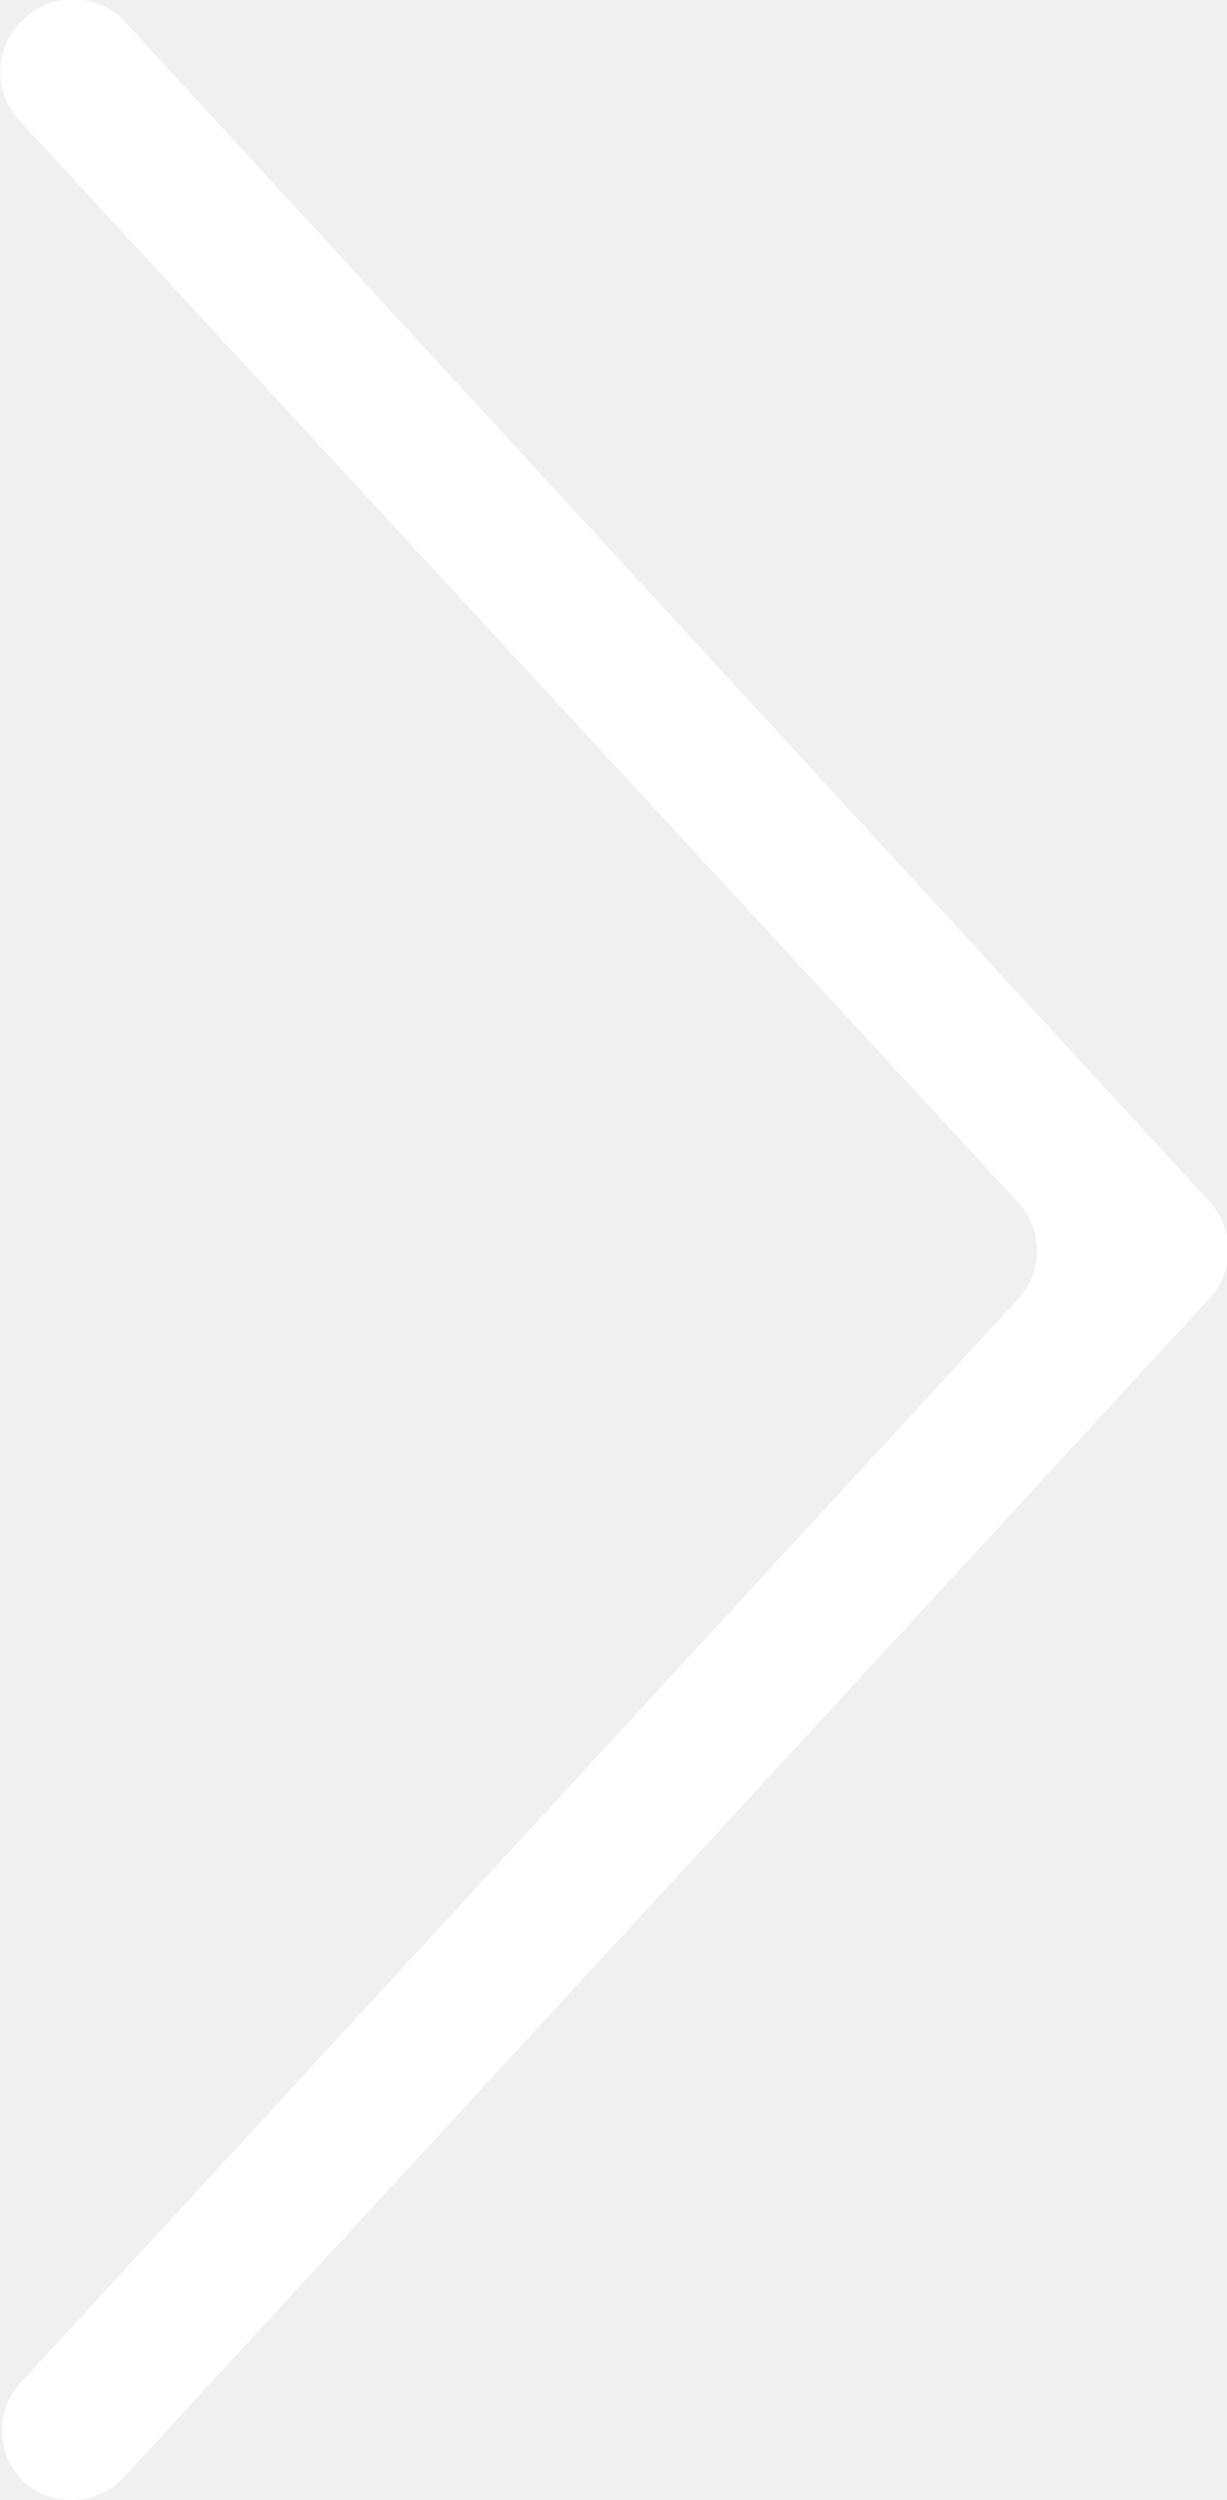
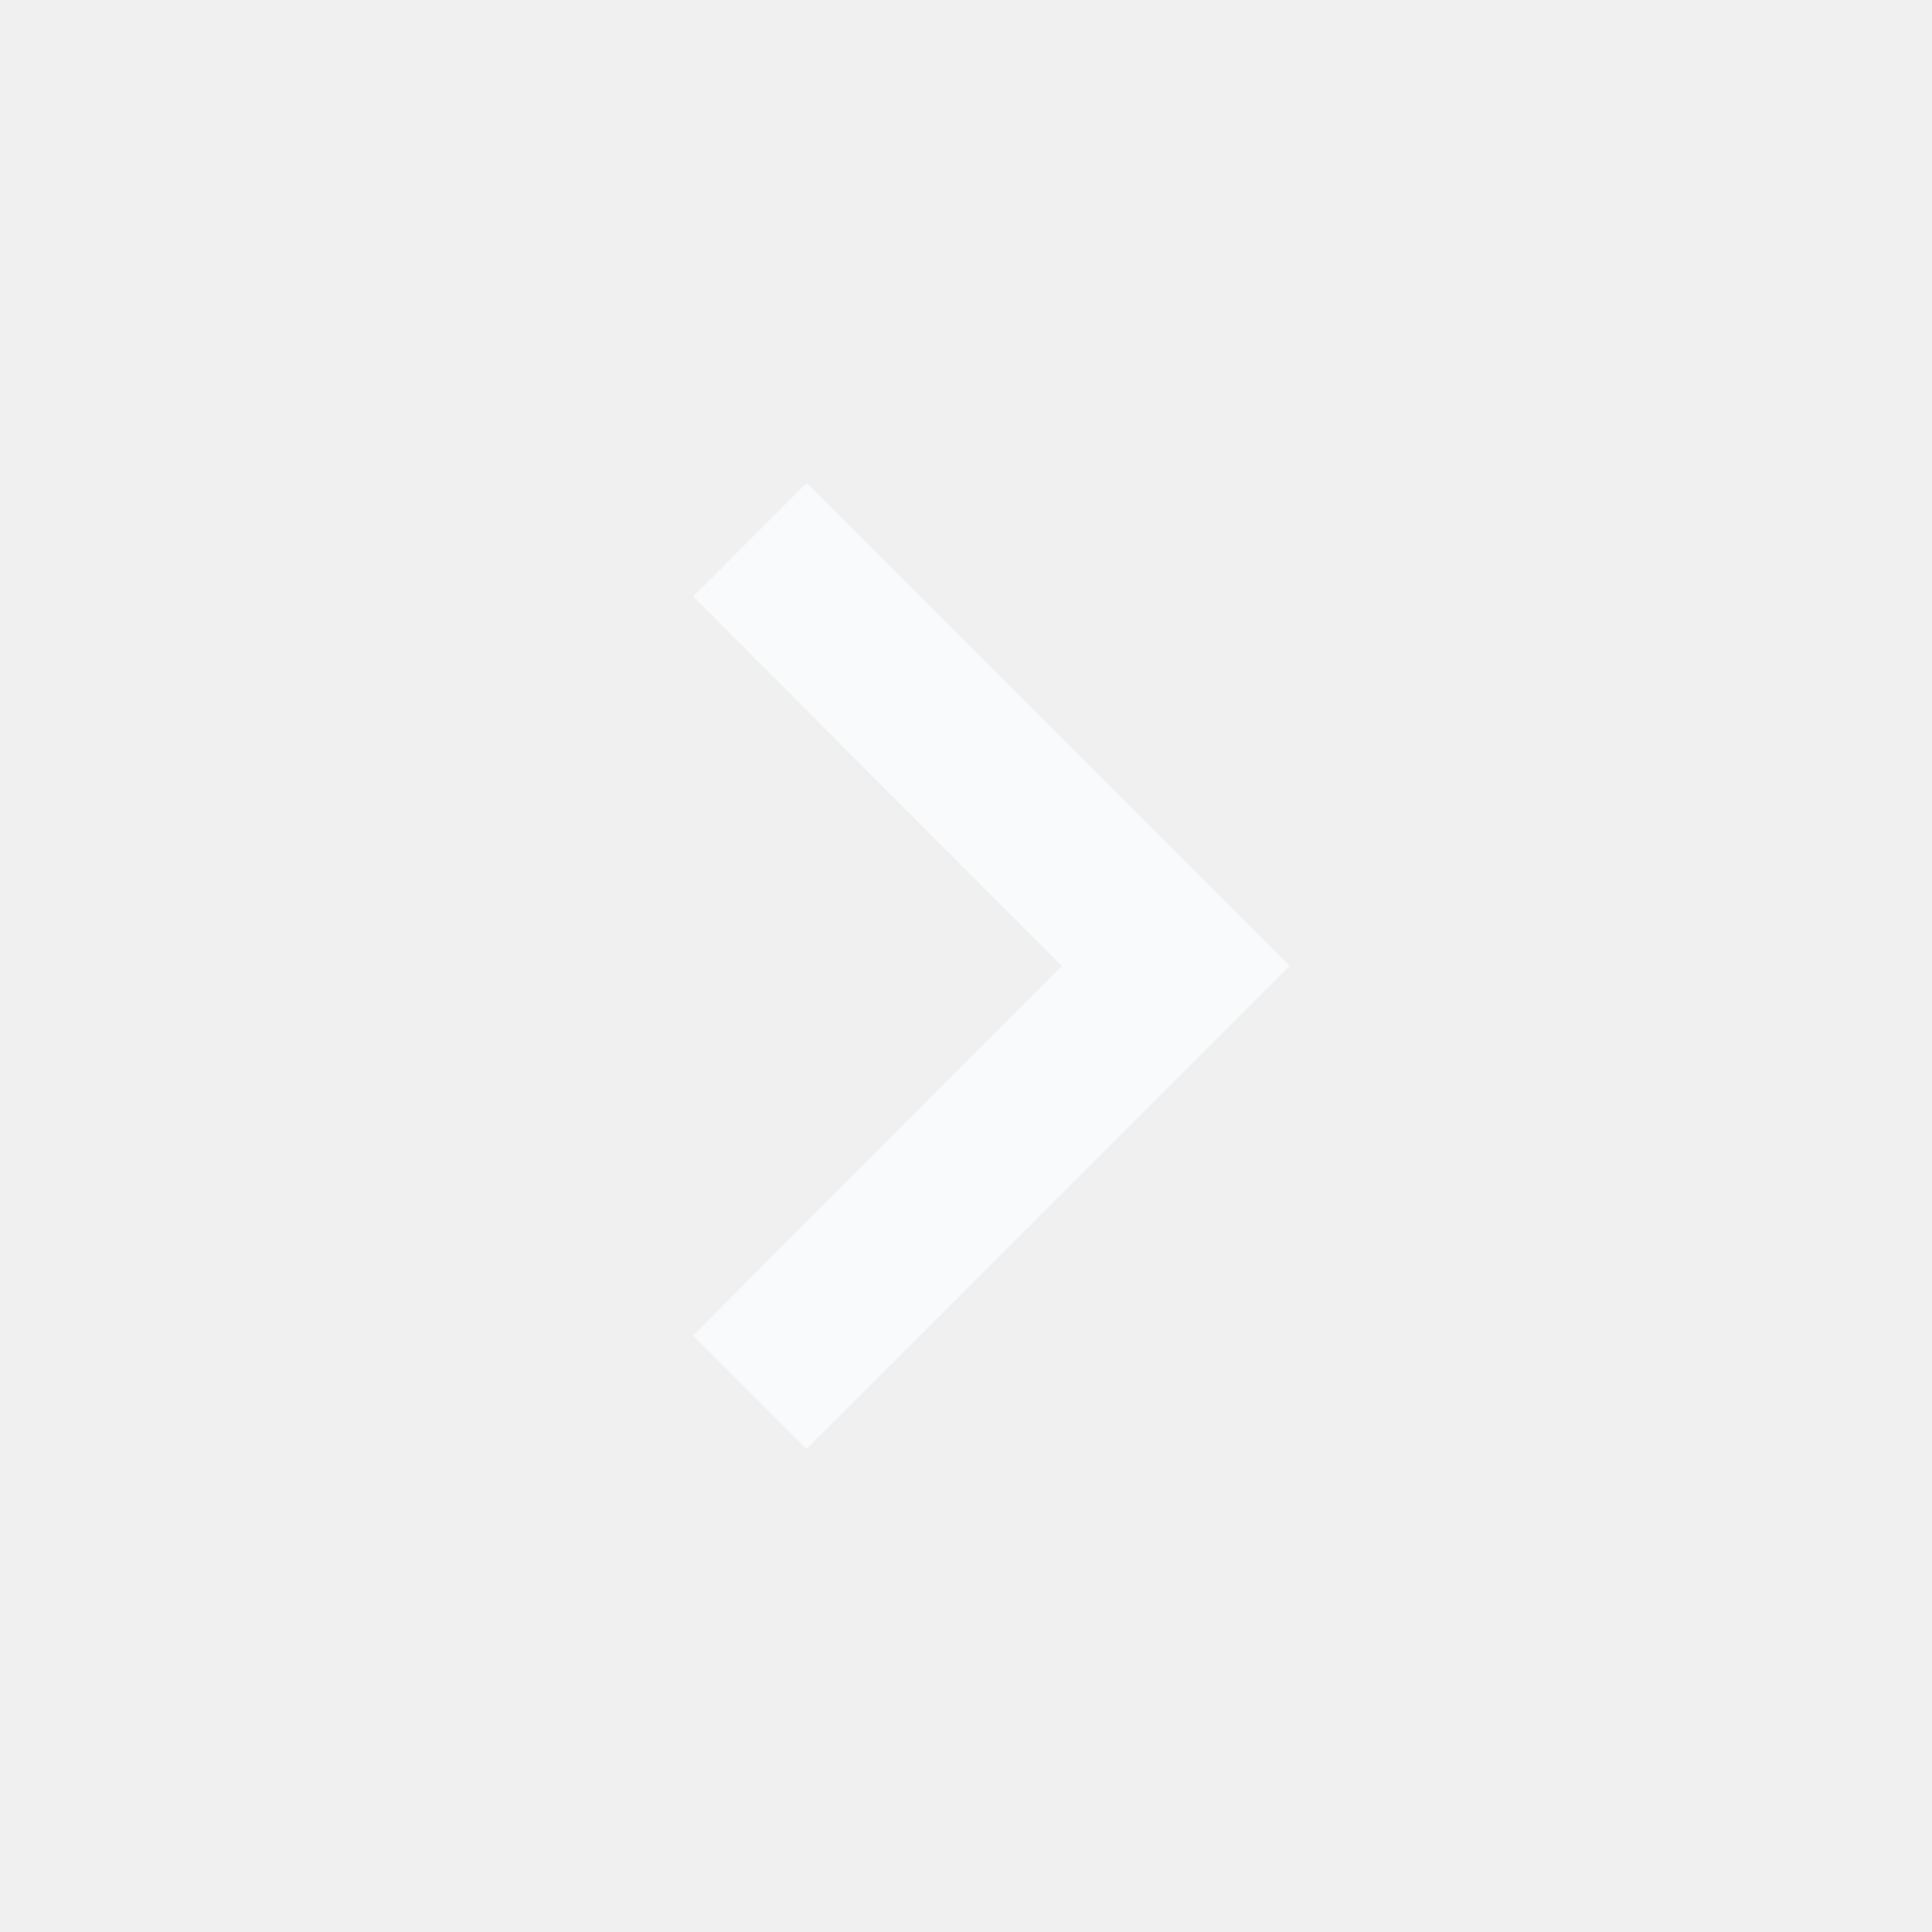
- <svg xmlns="http://www.w3.org/2000/svg" viewBox="0 0 17.24 35.14">
-   <defs>
-     <style>.cls-1{fill:#fff;}</style>
-   </defs>
-   <g id="레이어_2" data-name="레이어 2">
-     <g id="Layer_1" data-name="Layer 1">
-       <path class="cls-1" d="M.31,34.86h0a1,1,0,0,1,0-1.39l14-15.21a1,1,0,0,0,0-1.36L.26,1.68A1,1,0,0,1,.31.29h0a1,1,0,0,1,1.43,0L17,16.89a1,1,0,0,1,0,1.36L1.74,34.82A1,1,0,0,1,.31,34.86Z" />
-     </g>
-   </g>
+ <svg xmlns="http://www.w3.org/2000/svg" width="18" height="18" viewBox="0 0 18 18" fill="none">
+   <path d="M7.515 4.5L6.458 5.558L9.893 9L6.458 12.443L7.515 13.5L12.015 9L7.515 4.5Z" fill="#F8FAFB" />
</svg>
